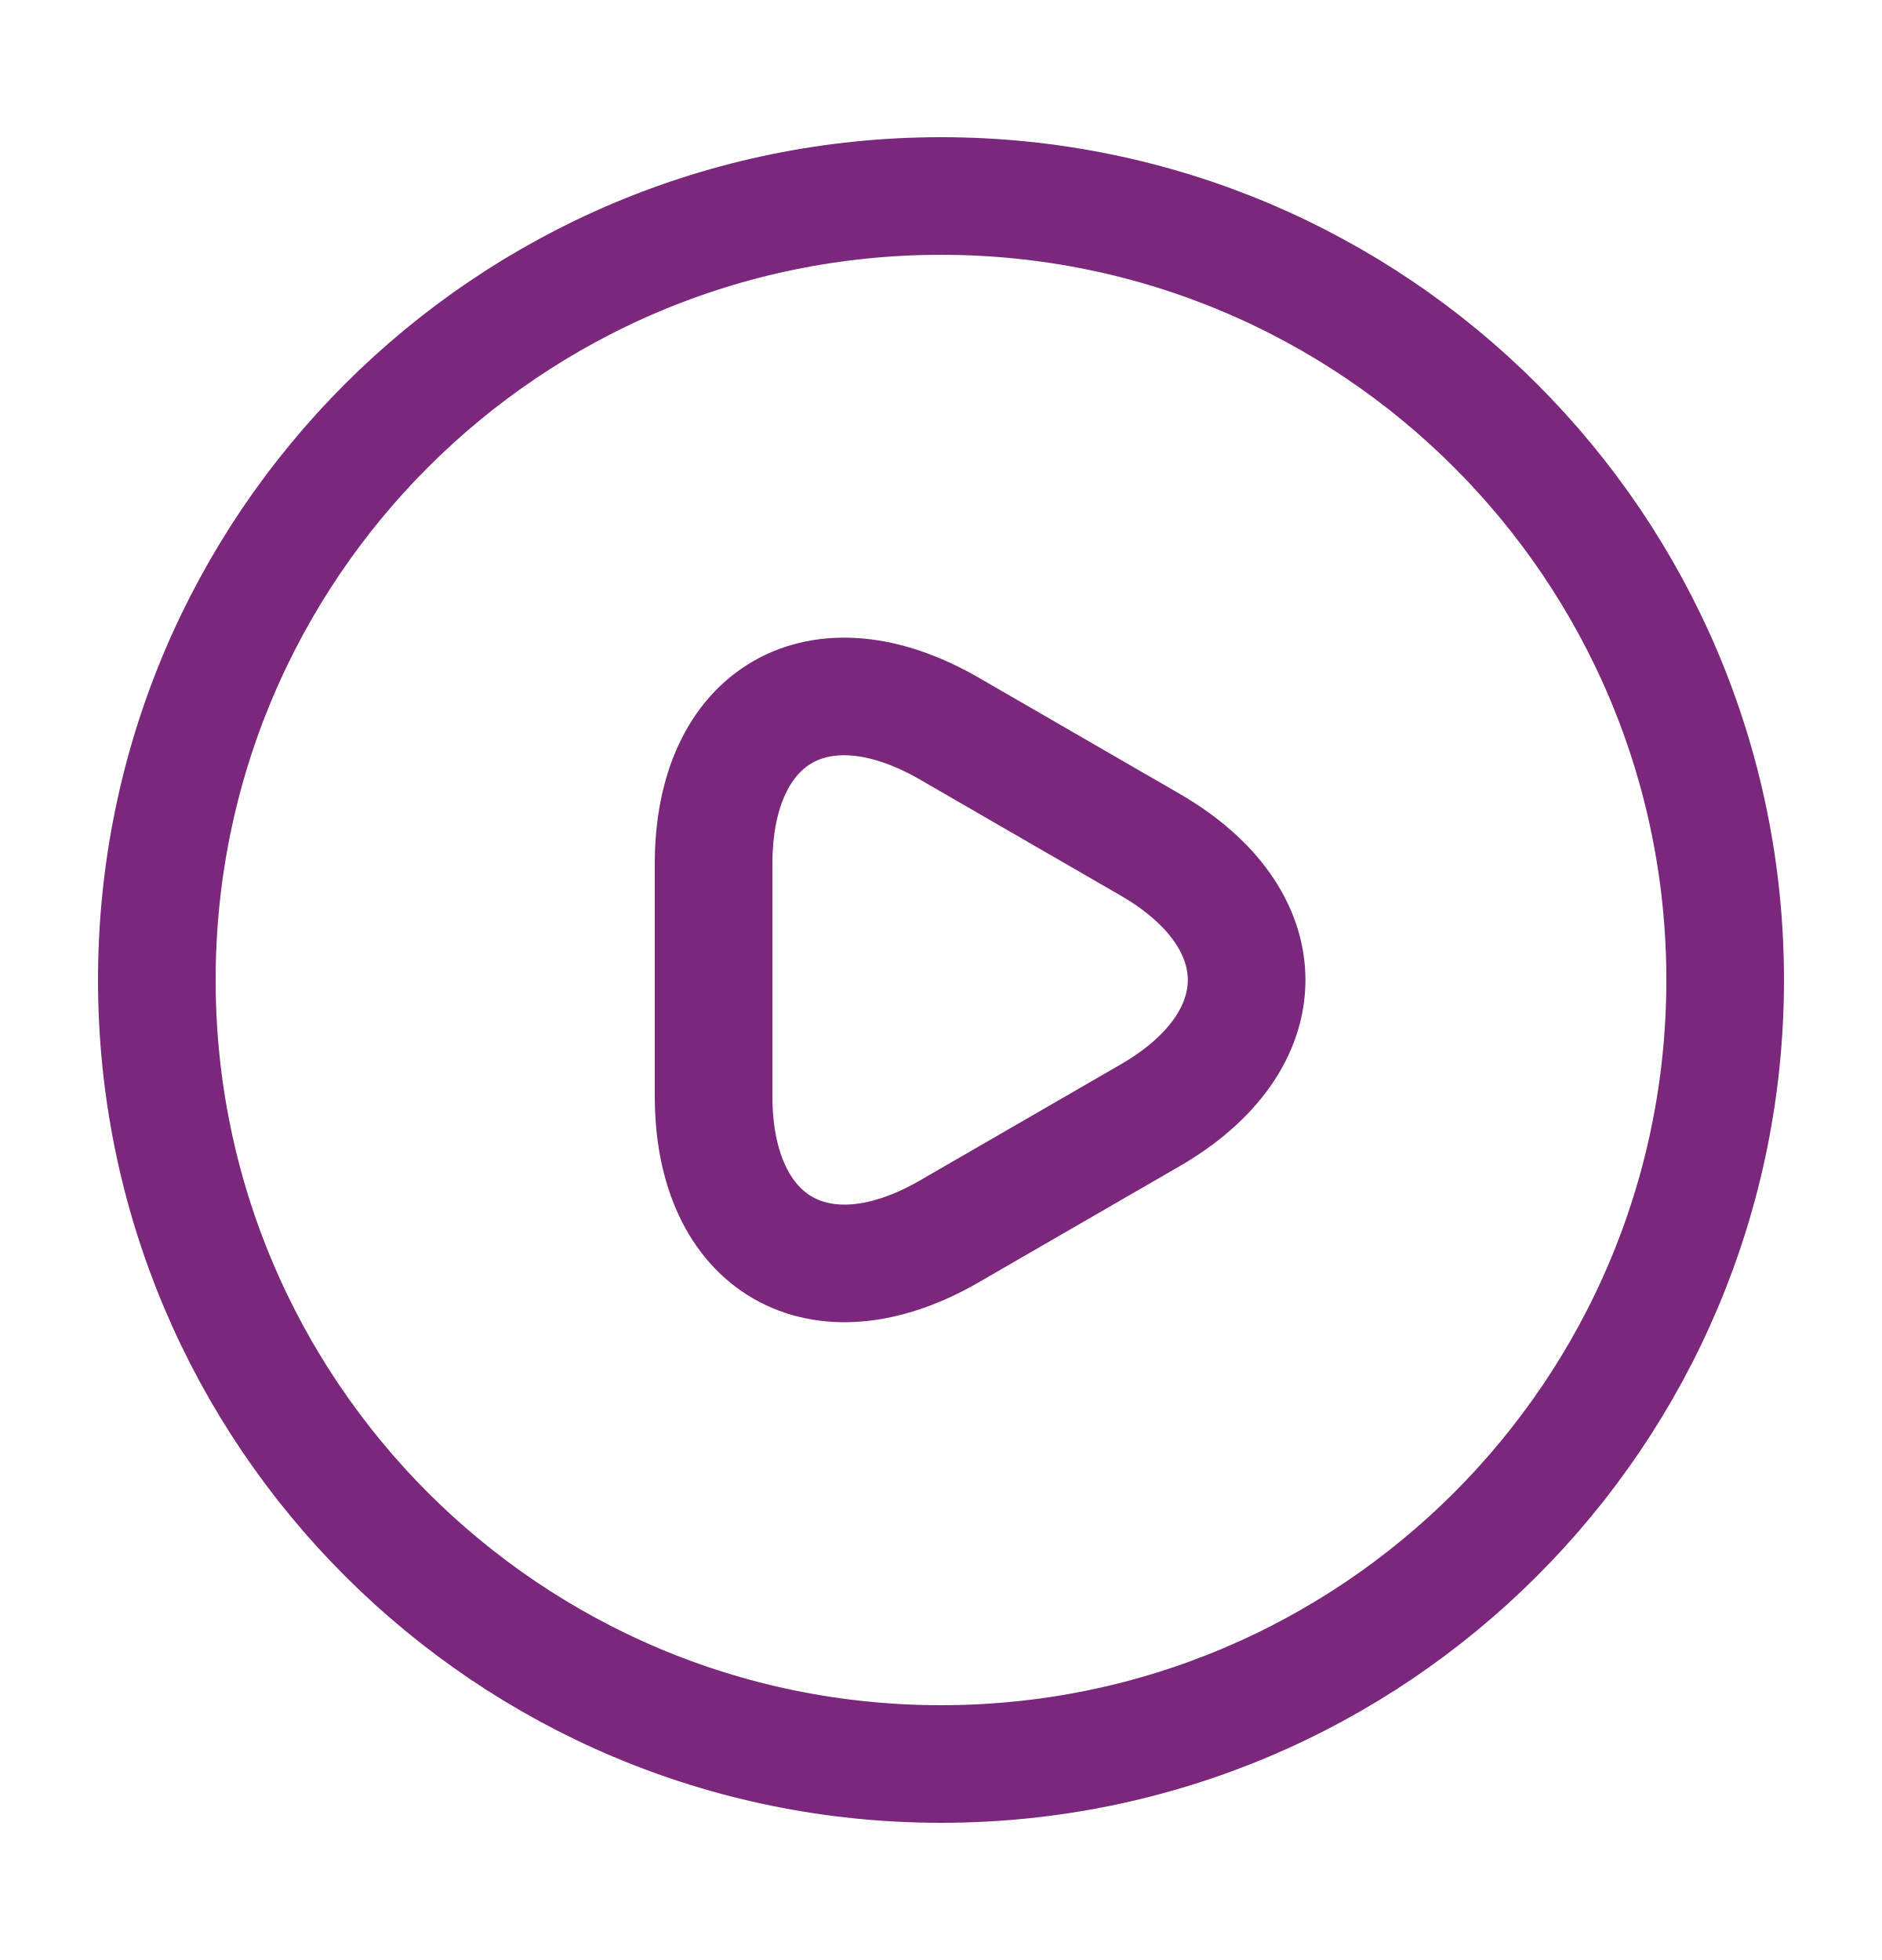
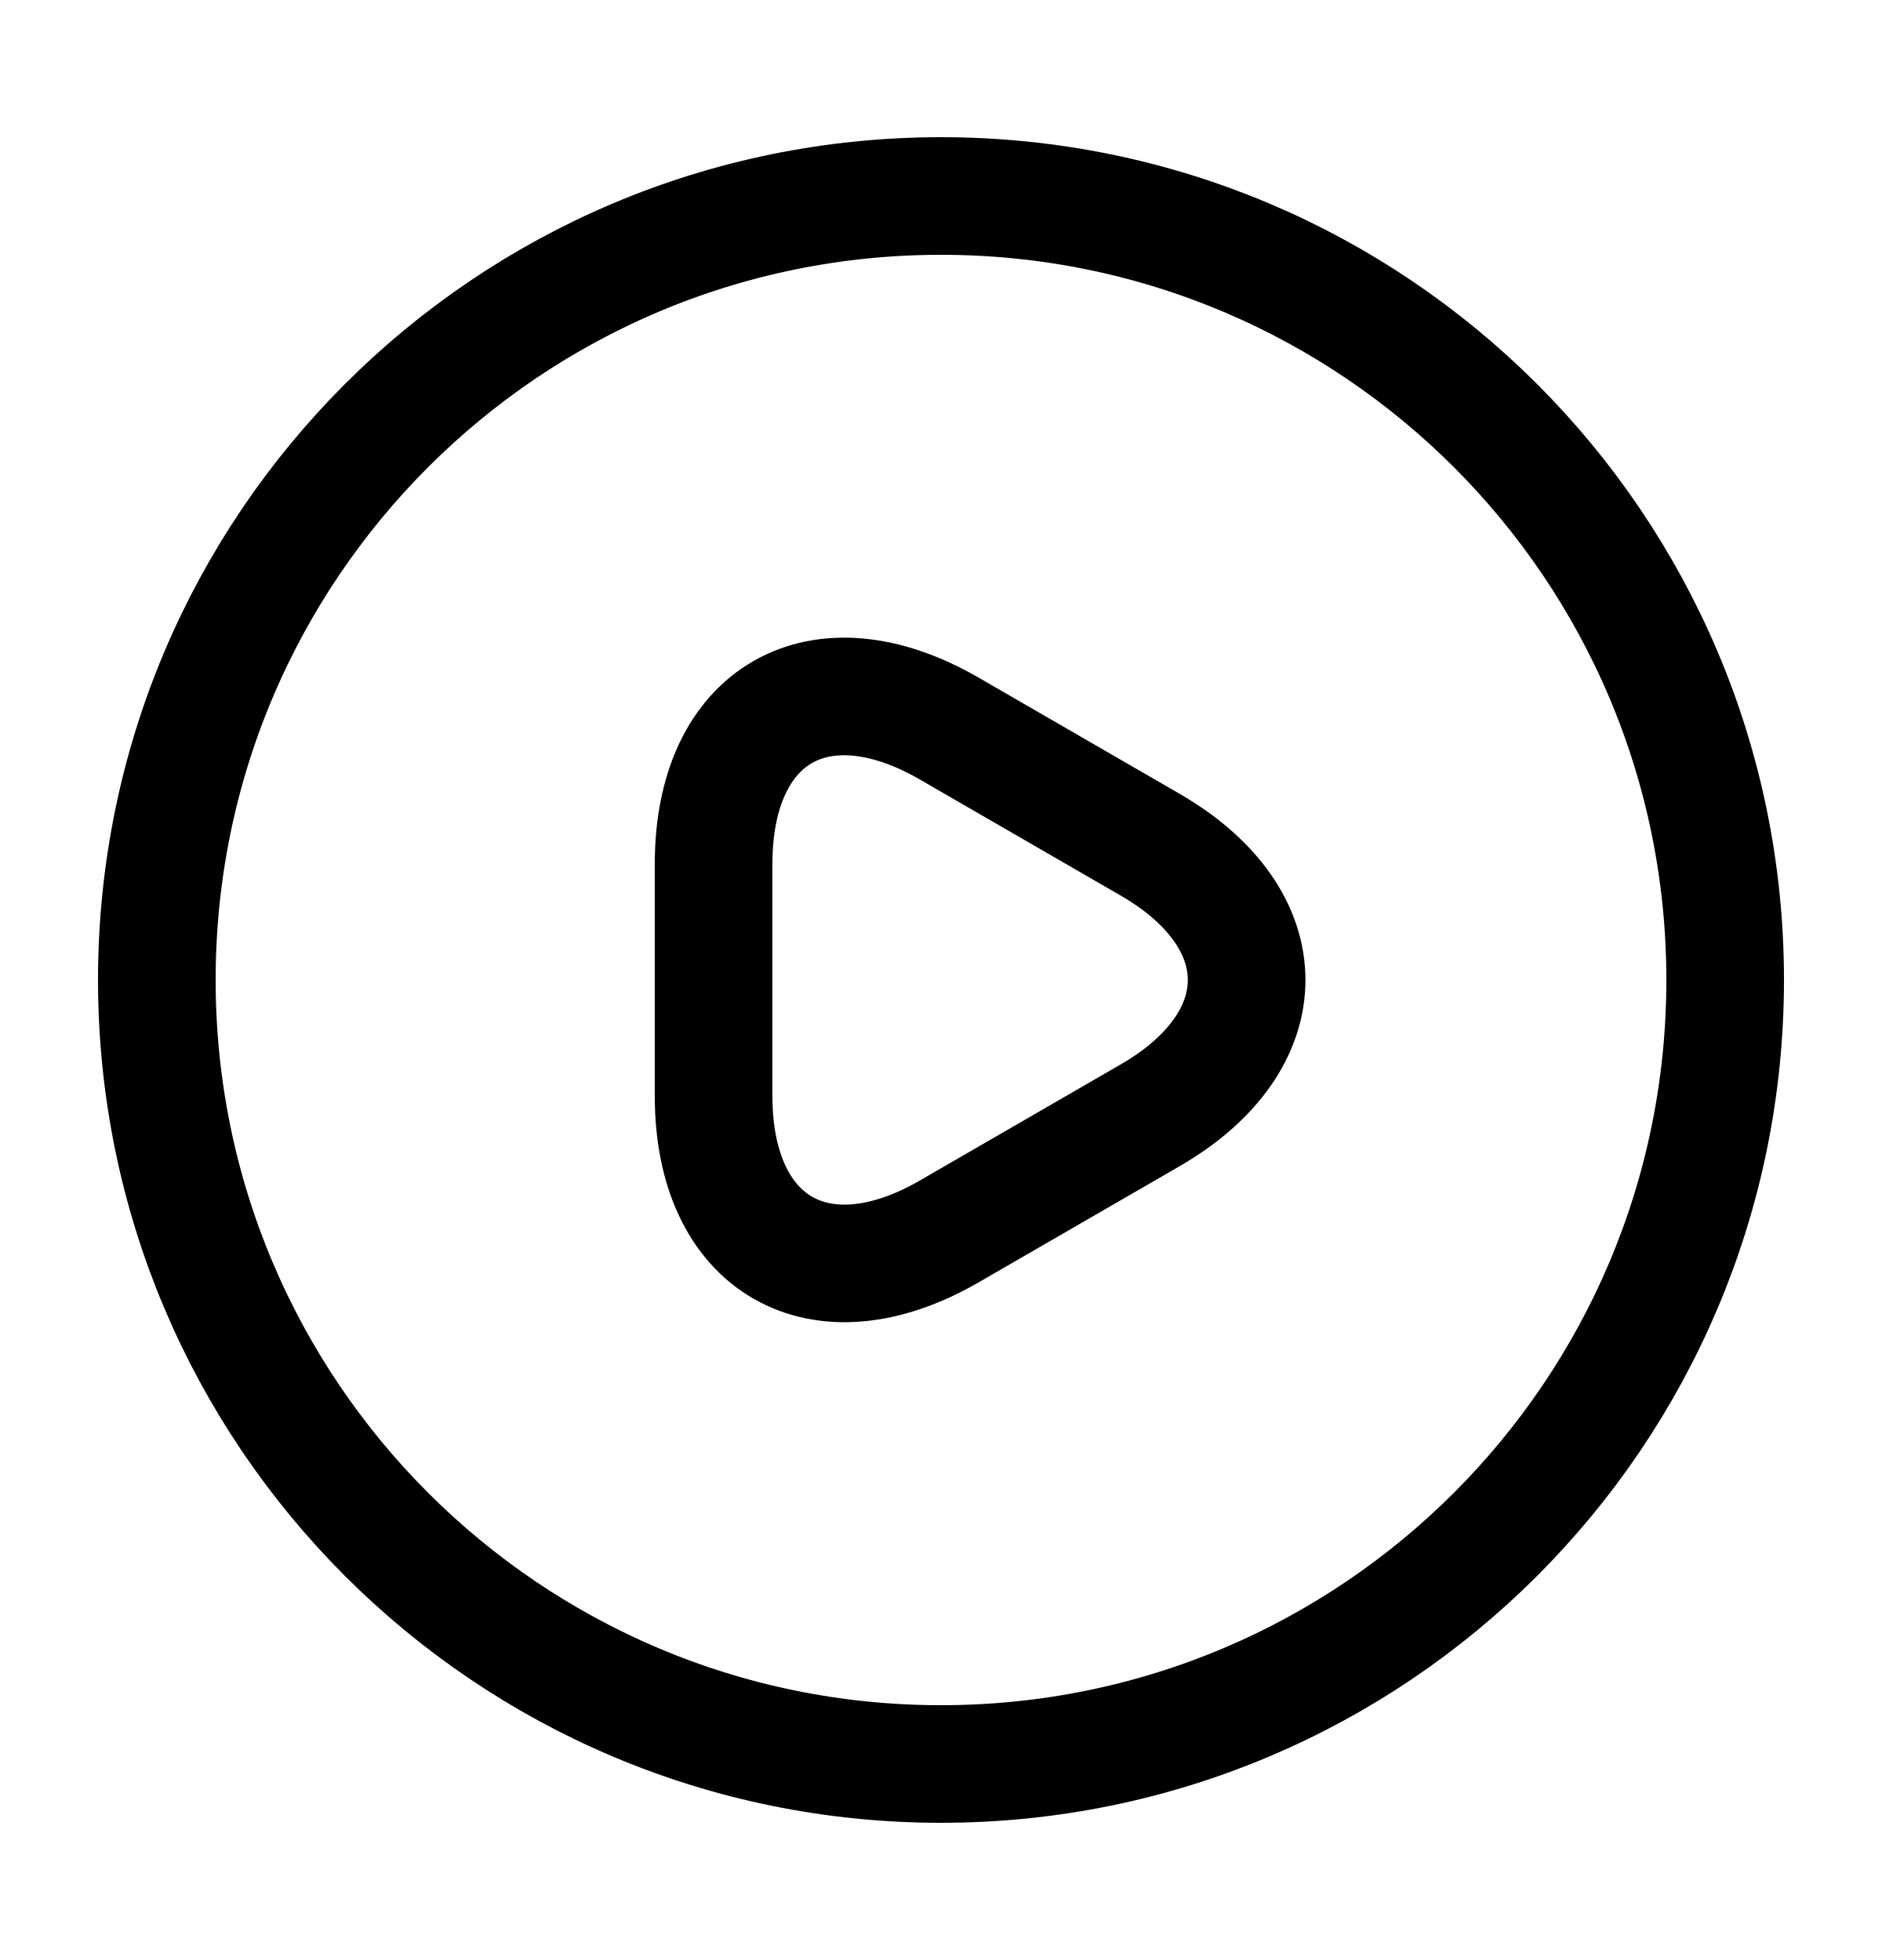
<svg xmlns="http://www.w3.org/2000/svg" width="24" height="25" viewBox="0 0 24 25" fill="none">
-   <path d="M9.1 12.5V11.02C9.1 9.11 10.45 8.34 12.1 9.29L13.38 10.03L14.66 10.77C16.31 11.72 16.31 13.28 14.66 14.23L13.38 14.97L12.1 15.71C10.45 16.66 9.1 15.88 9.1 13.98V12.5Z" stroke="#7B277C" stroke-width="1.5" stroke-miterlimit="10" stroke-linecap="round" stroke-linejoin="round" />
-   <path d="M12 22.5C17.523 22.5 22 18.023 22 12.5C22 6.977 17.523 2.5 12 2.5C6.477 2.5 2 6.977 2 12.5C2 18.023 6.477 22.5 12 22.5Z" stroke="#7B277C" stroke-width="1.5" stroke-linecap="round" stroke-linejoin="round" />
+   <path d="M9.1 12.5V11.02C9.1 9.11 10.45 8.34 12.1 9.29L13.38 10.03L14.66 10.77C16.31 11.72 16.31 13.28 14.66 14.23L13.38 14.97L12.1 15.71C10.45 16.66 9.1 15.88 9.1 13.98V12.5Z" stroke="#000" stroke-width="1.5" stroke-miterlimit="10" stroke-linecap="round" stroke-linejoin="round" />
+   <path d="M12 22.5C17.523 22.5 22 18.023 22 12.5C22 6.977 17.523 2.5 12 2.5C6.477 2.5 2 6.977 2 12.5C2 18.023 6.477 22.5 12 22.5Z" stroke="#000" stroke-width="1.5" stroke-linecap="round" stroke-linejoin="round" />
</svg>
